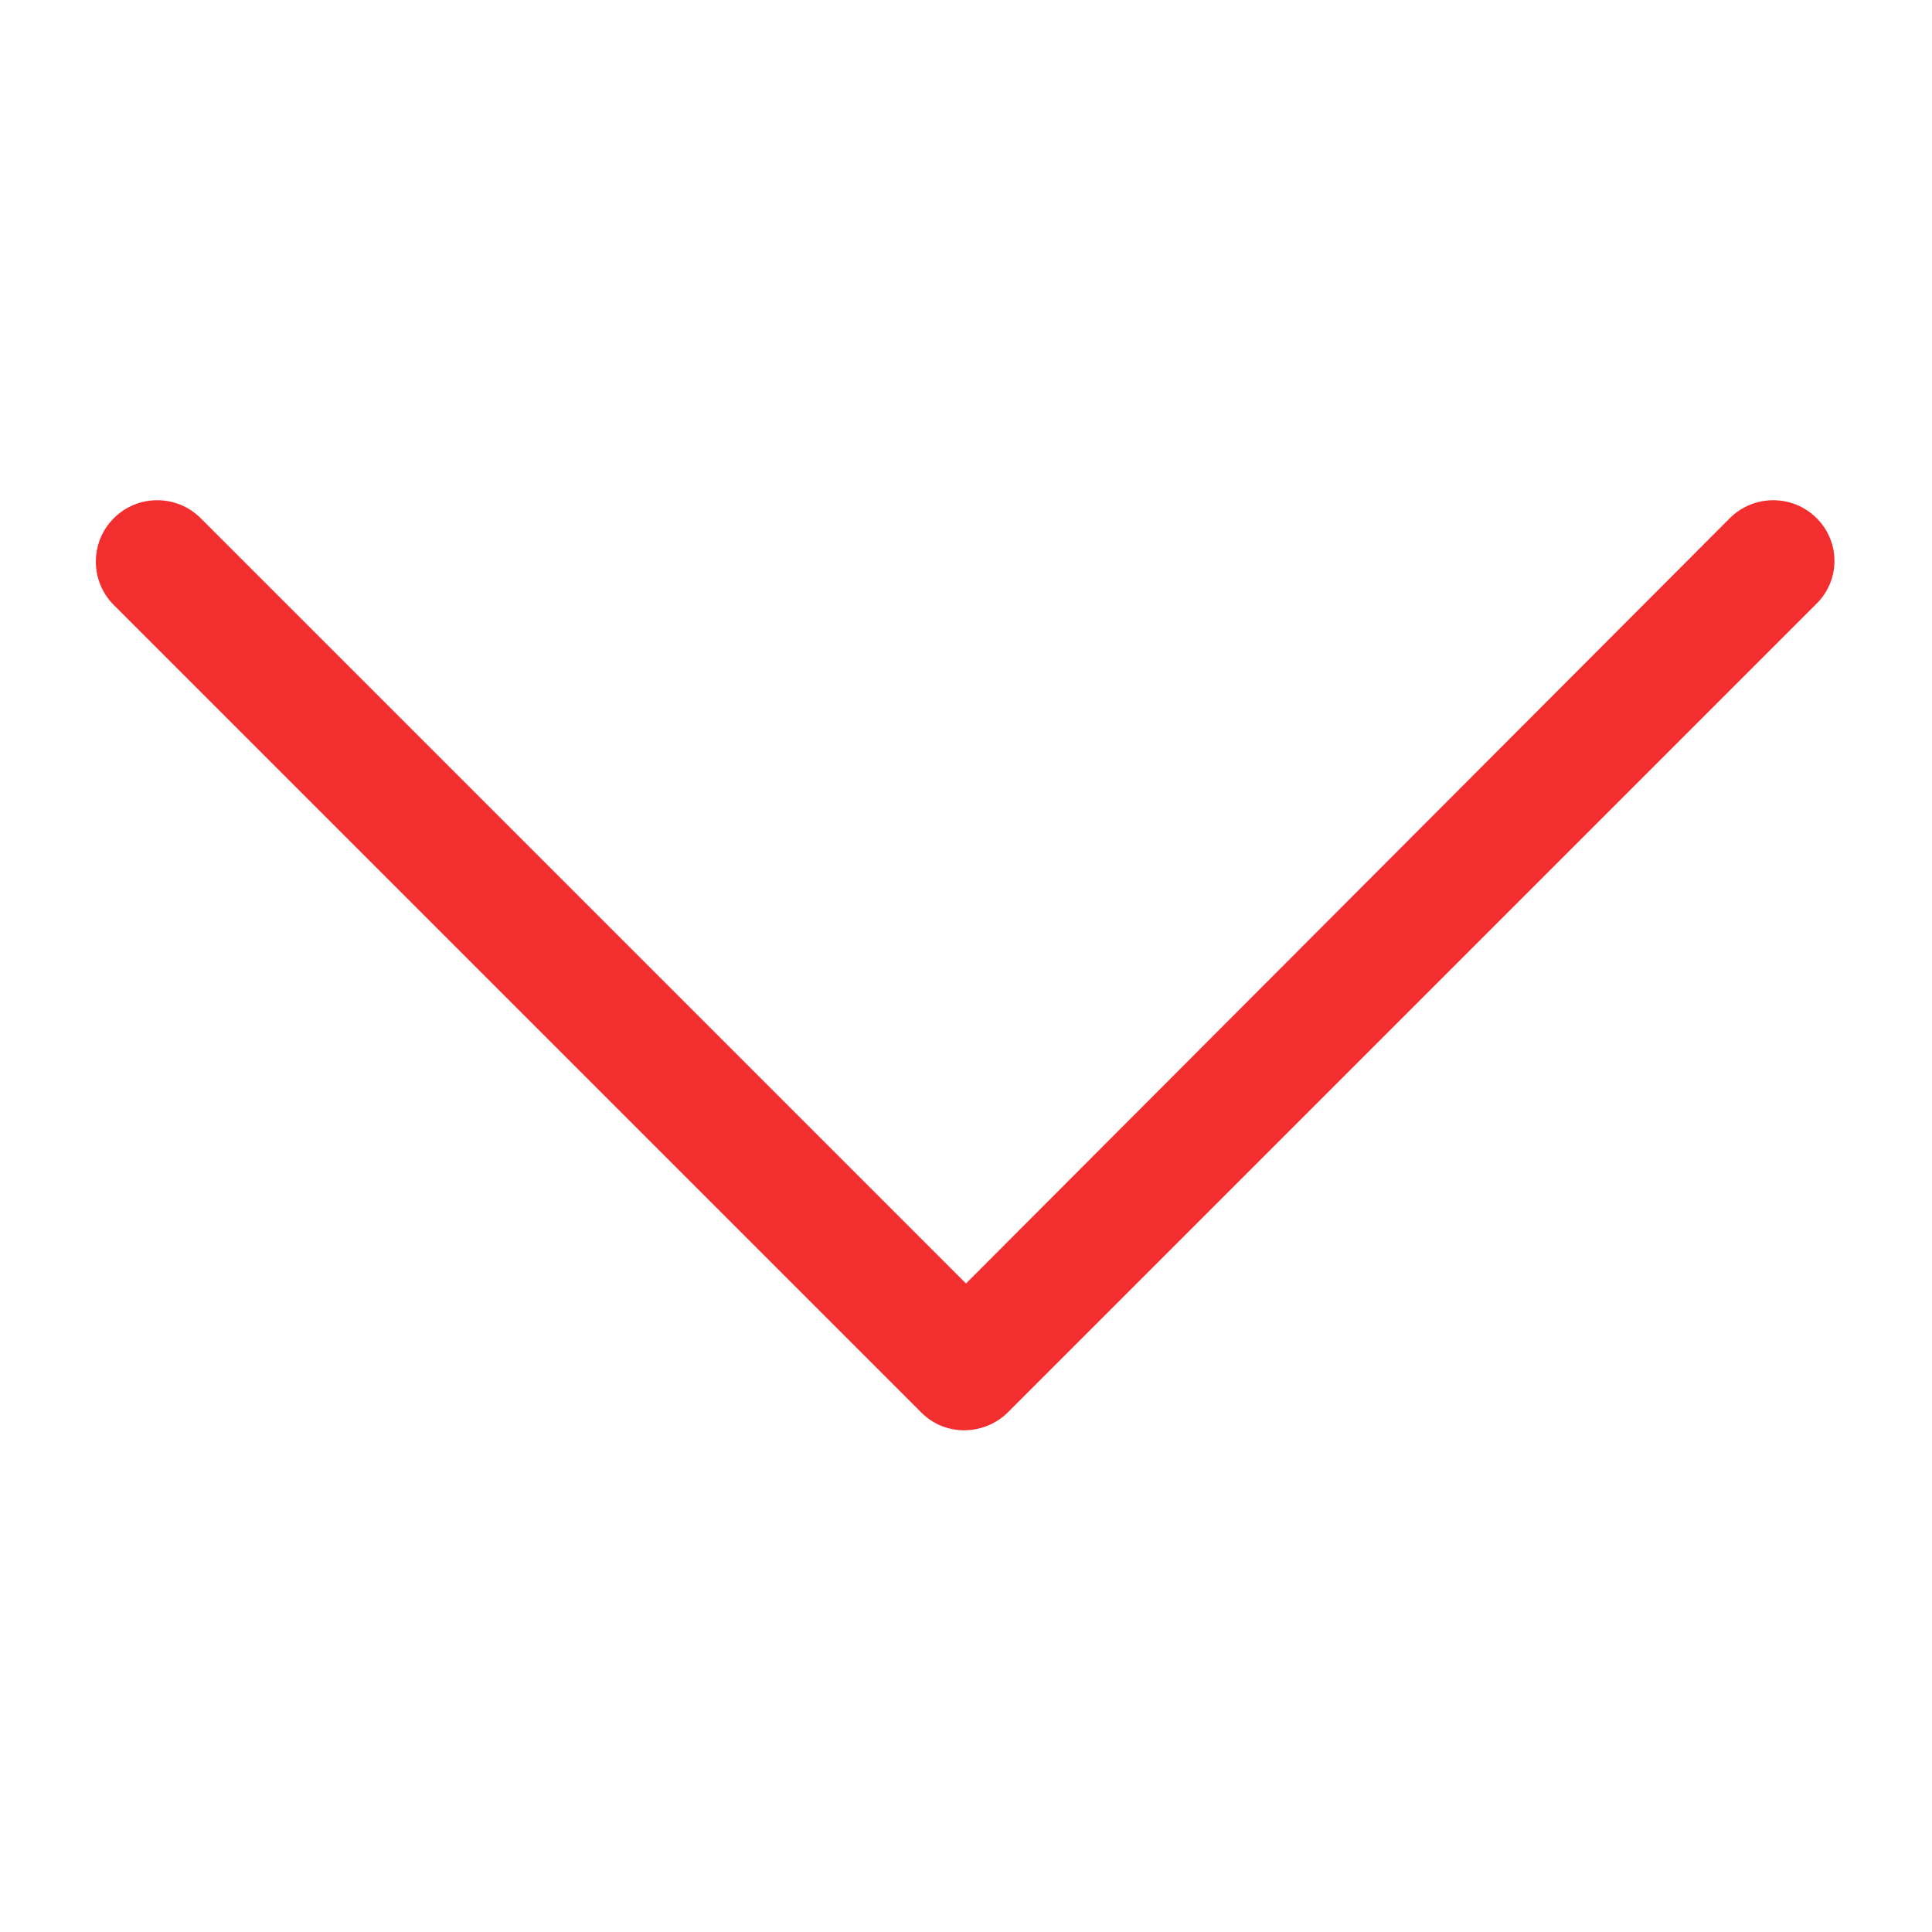
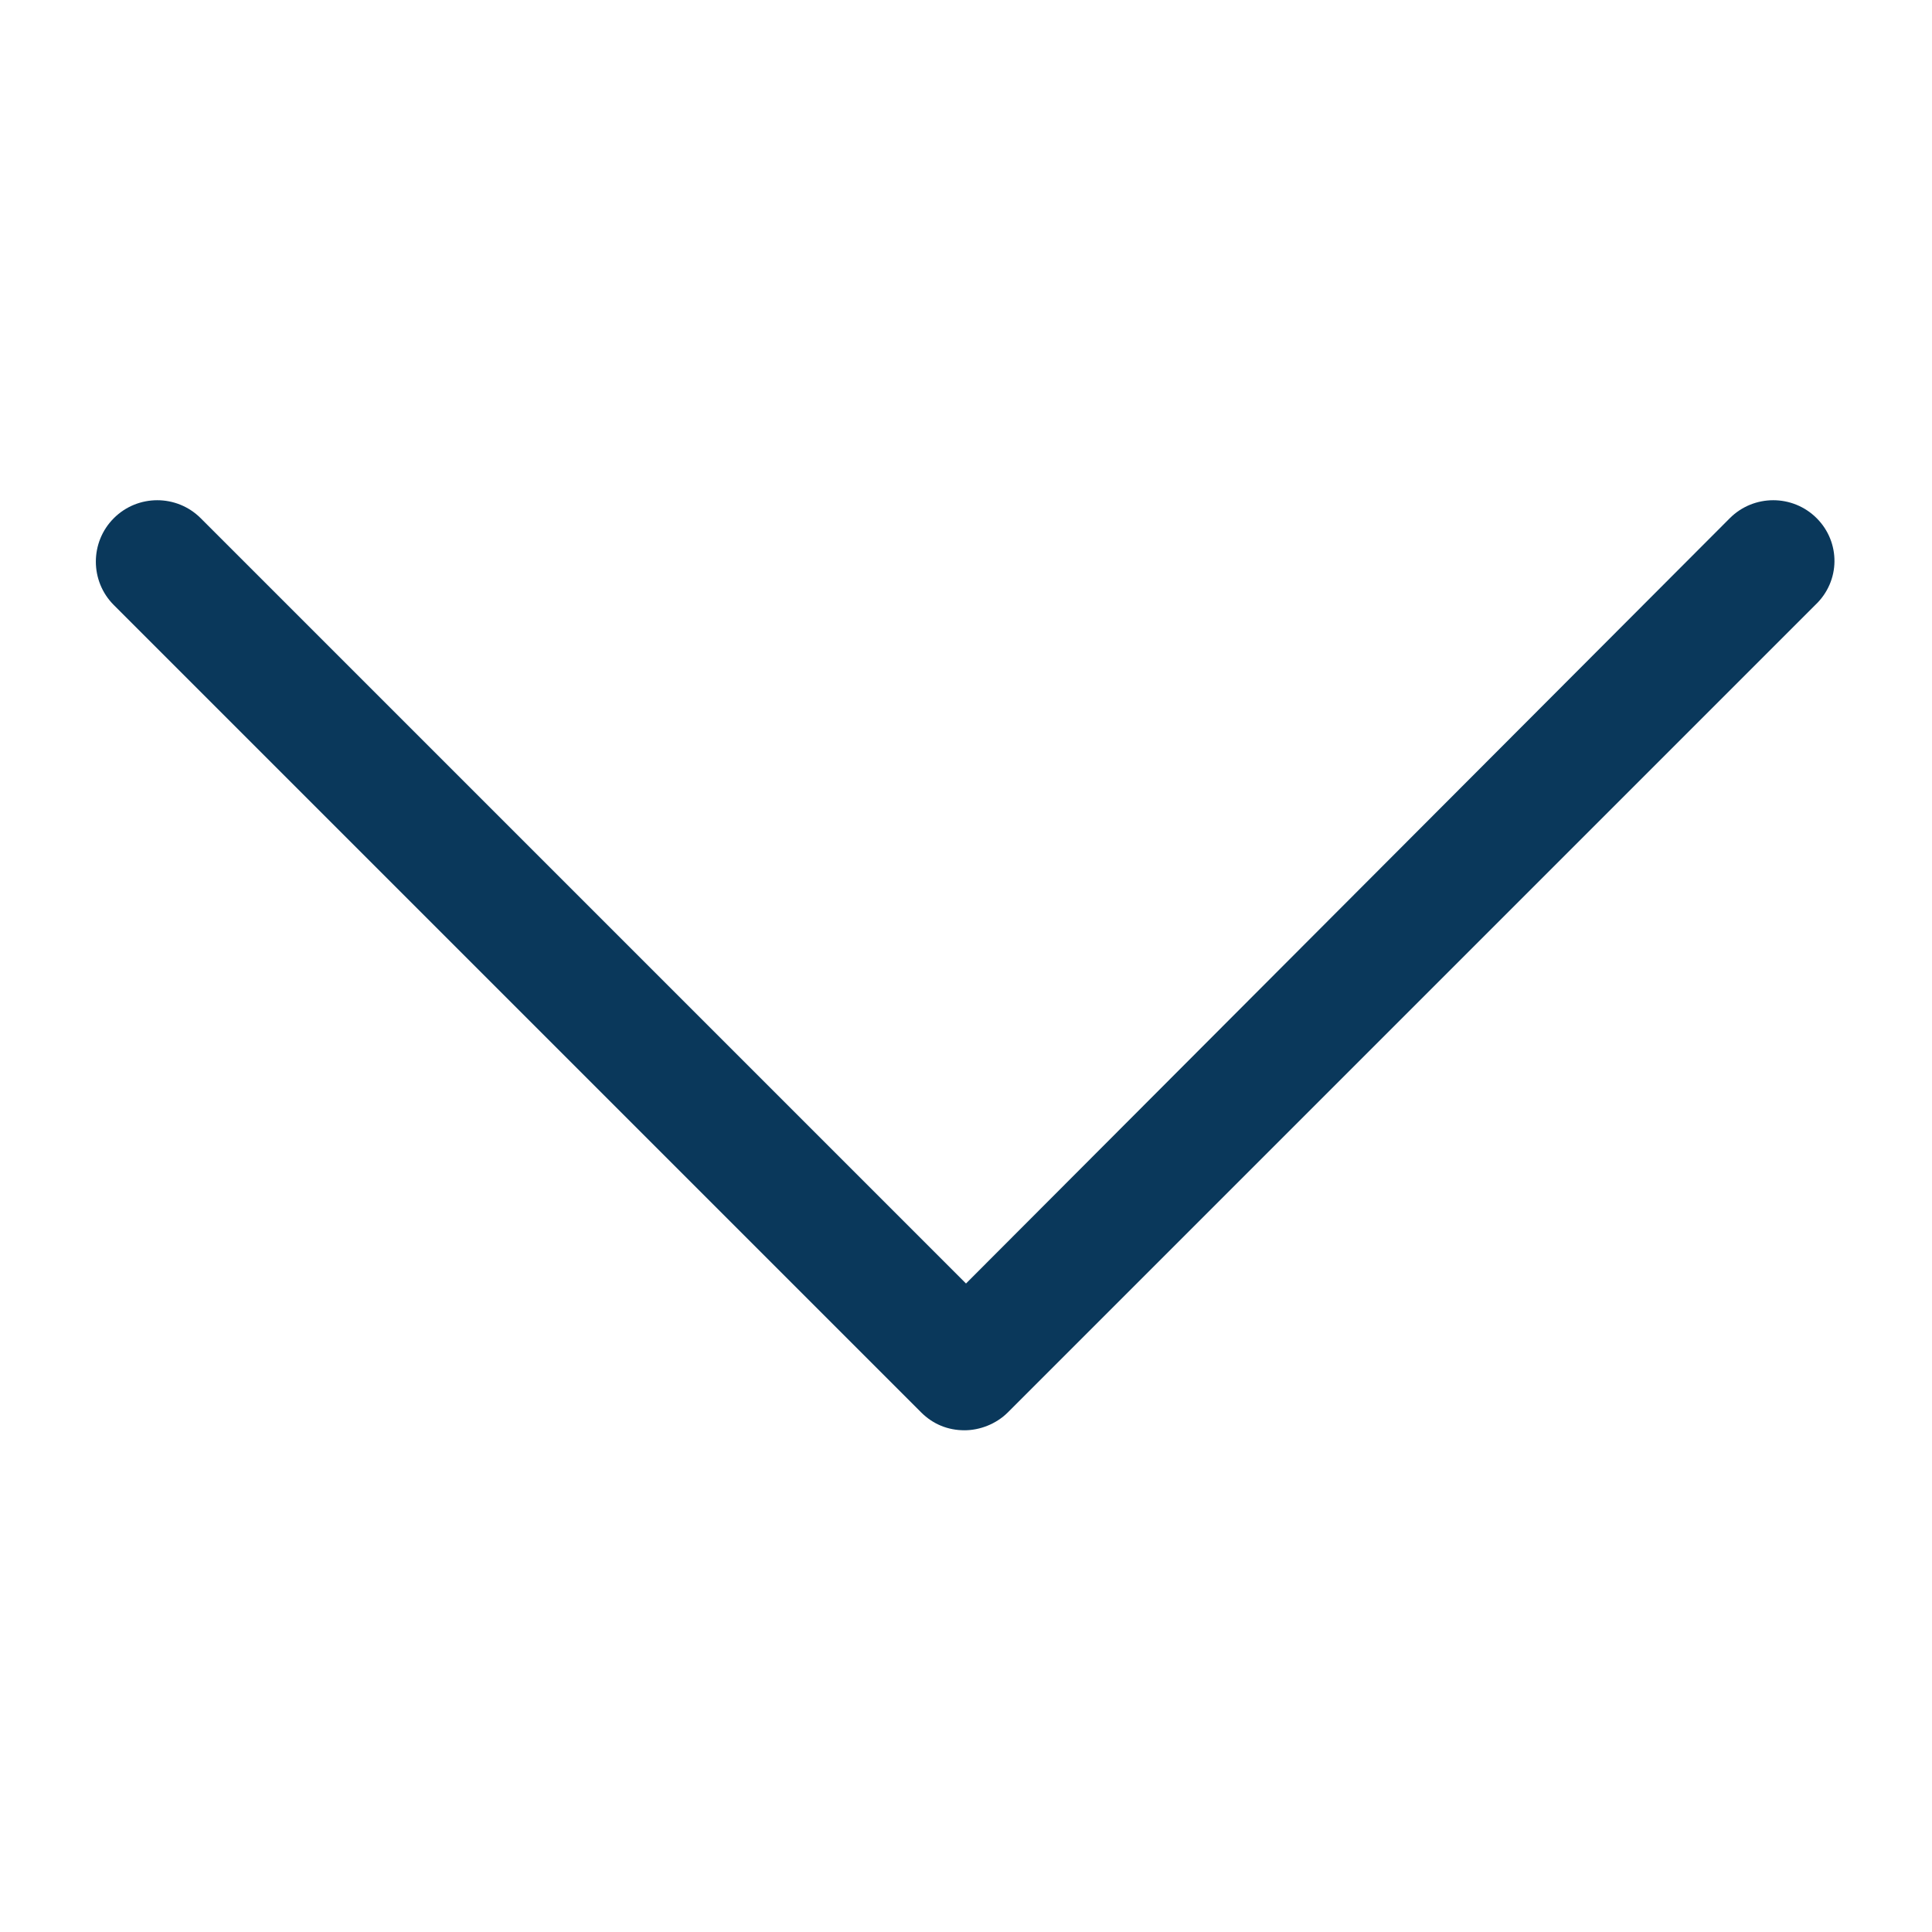
<svg xmlns="http://www.w3.org/2000/svg" version="1.1" viewBox="0 0 129 129" enable-background="new 0 0 129 129" width="512px" height="512px">
  <g>
-     <path d="m121.3,34.6c-1.6-1.6-4.2-1.6-5.8,0l-51,51.1-51.1-51.1c-1.6-1.6-4.2-1.6-5.8,0-1.6,1.6-1.6,4.2 0,5.8l53.9,53.9c0.8,0.8 1.8,1.2 2.9,1.2 1,0 2.1-0.4 2.9-1.2l53.9-53.9c1.7-1.6 1.7-4.2 0.1-5.8z" fill="#f22e2e" />
+     <path d="m121.3,34.6c-1.6-1.6-4.2-1.6-5.8,0l-51,51.1-51.1-51.1c-1.6-1.6-4.2-1.6-5.8,0-1.6,1.6-1.6,4.2 0,5.8l53.9,53.9c0.8,0.8 1.8,1.2 2.9,1.2 1,0 2.1-0.4 2.9-1.2l53.9-53.9c1.7-1.6 1.7-4.2 0.1-5.8z" fill="#0a385b" />
  </g>
</svg>
